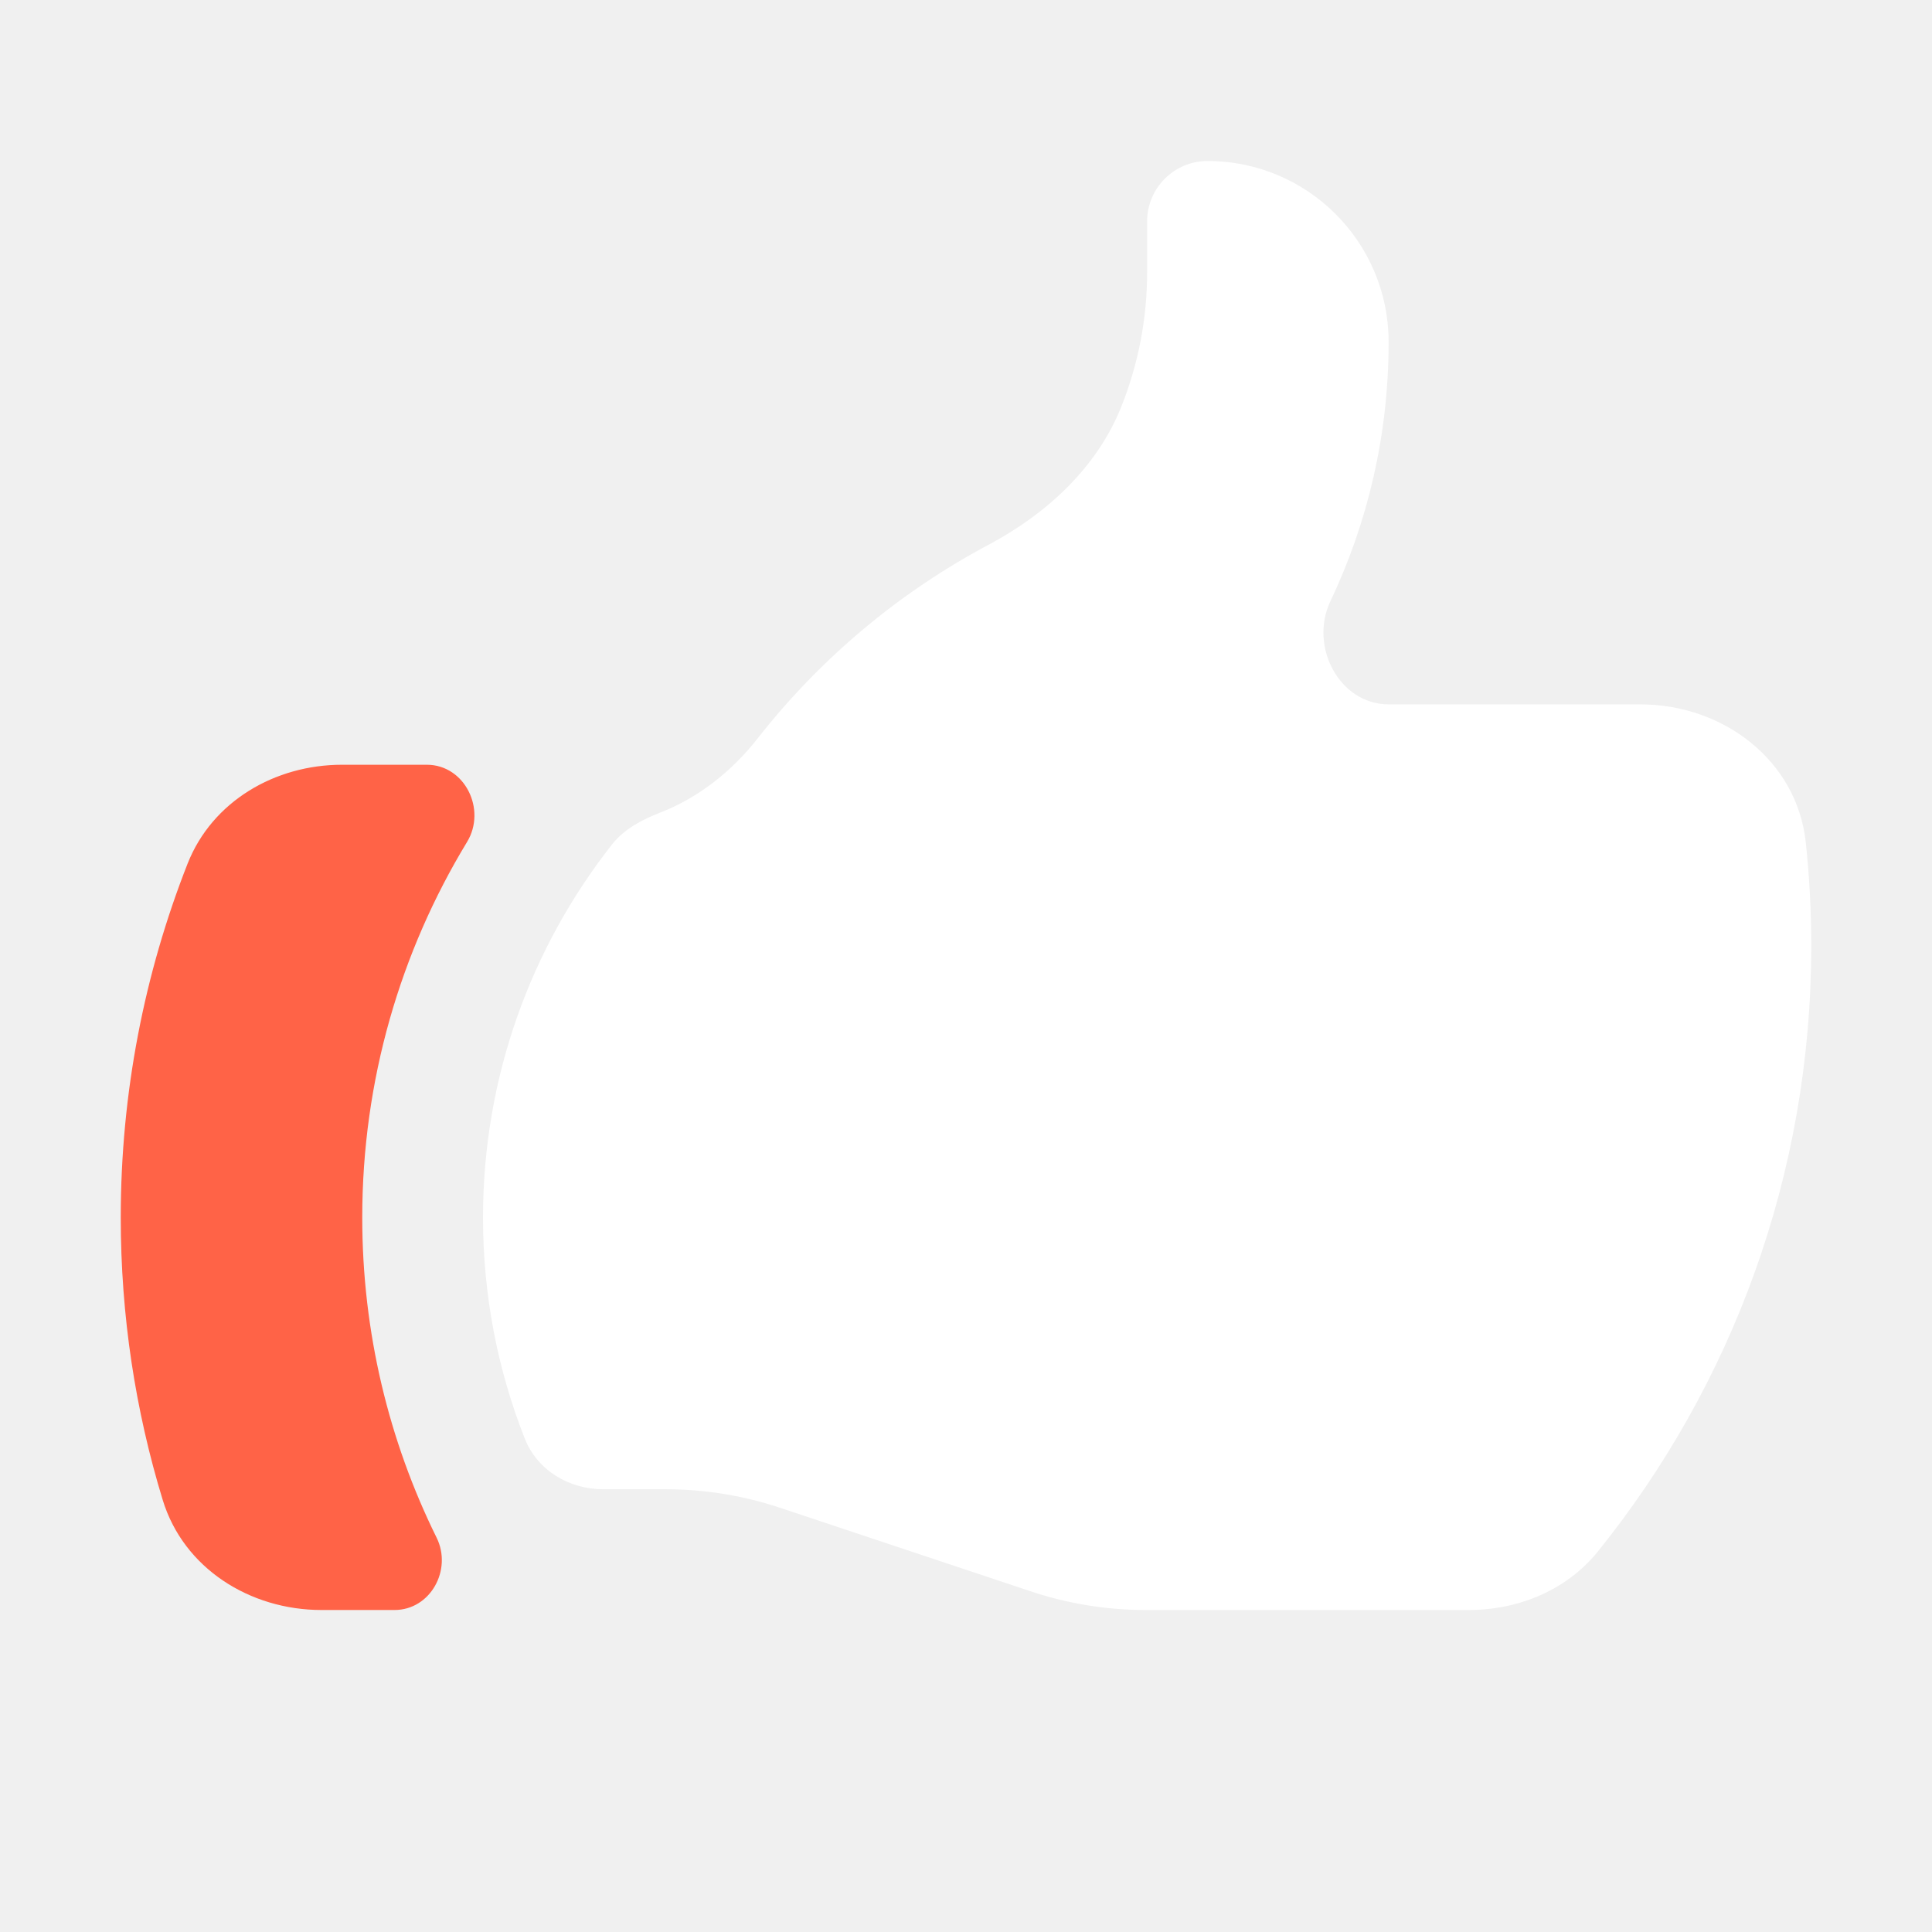
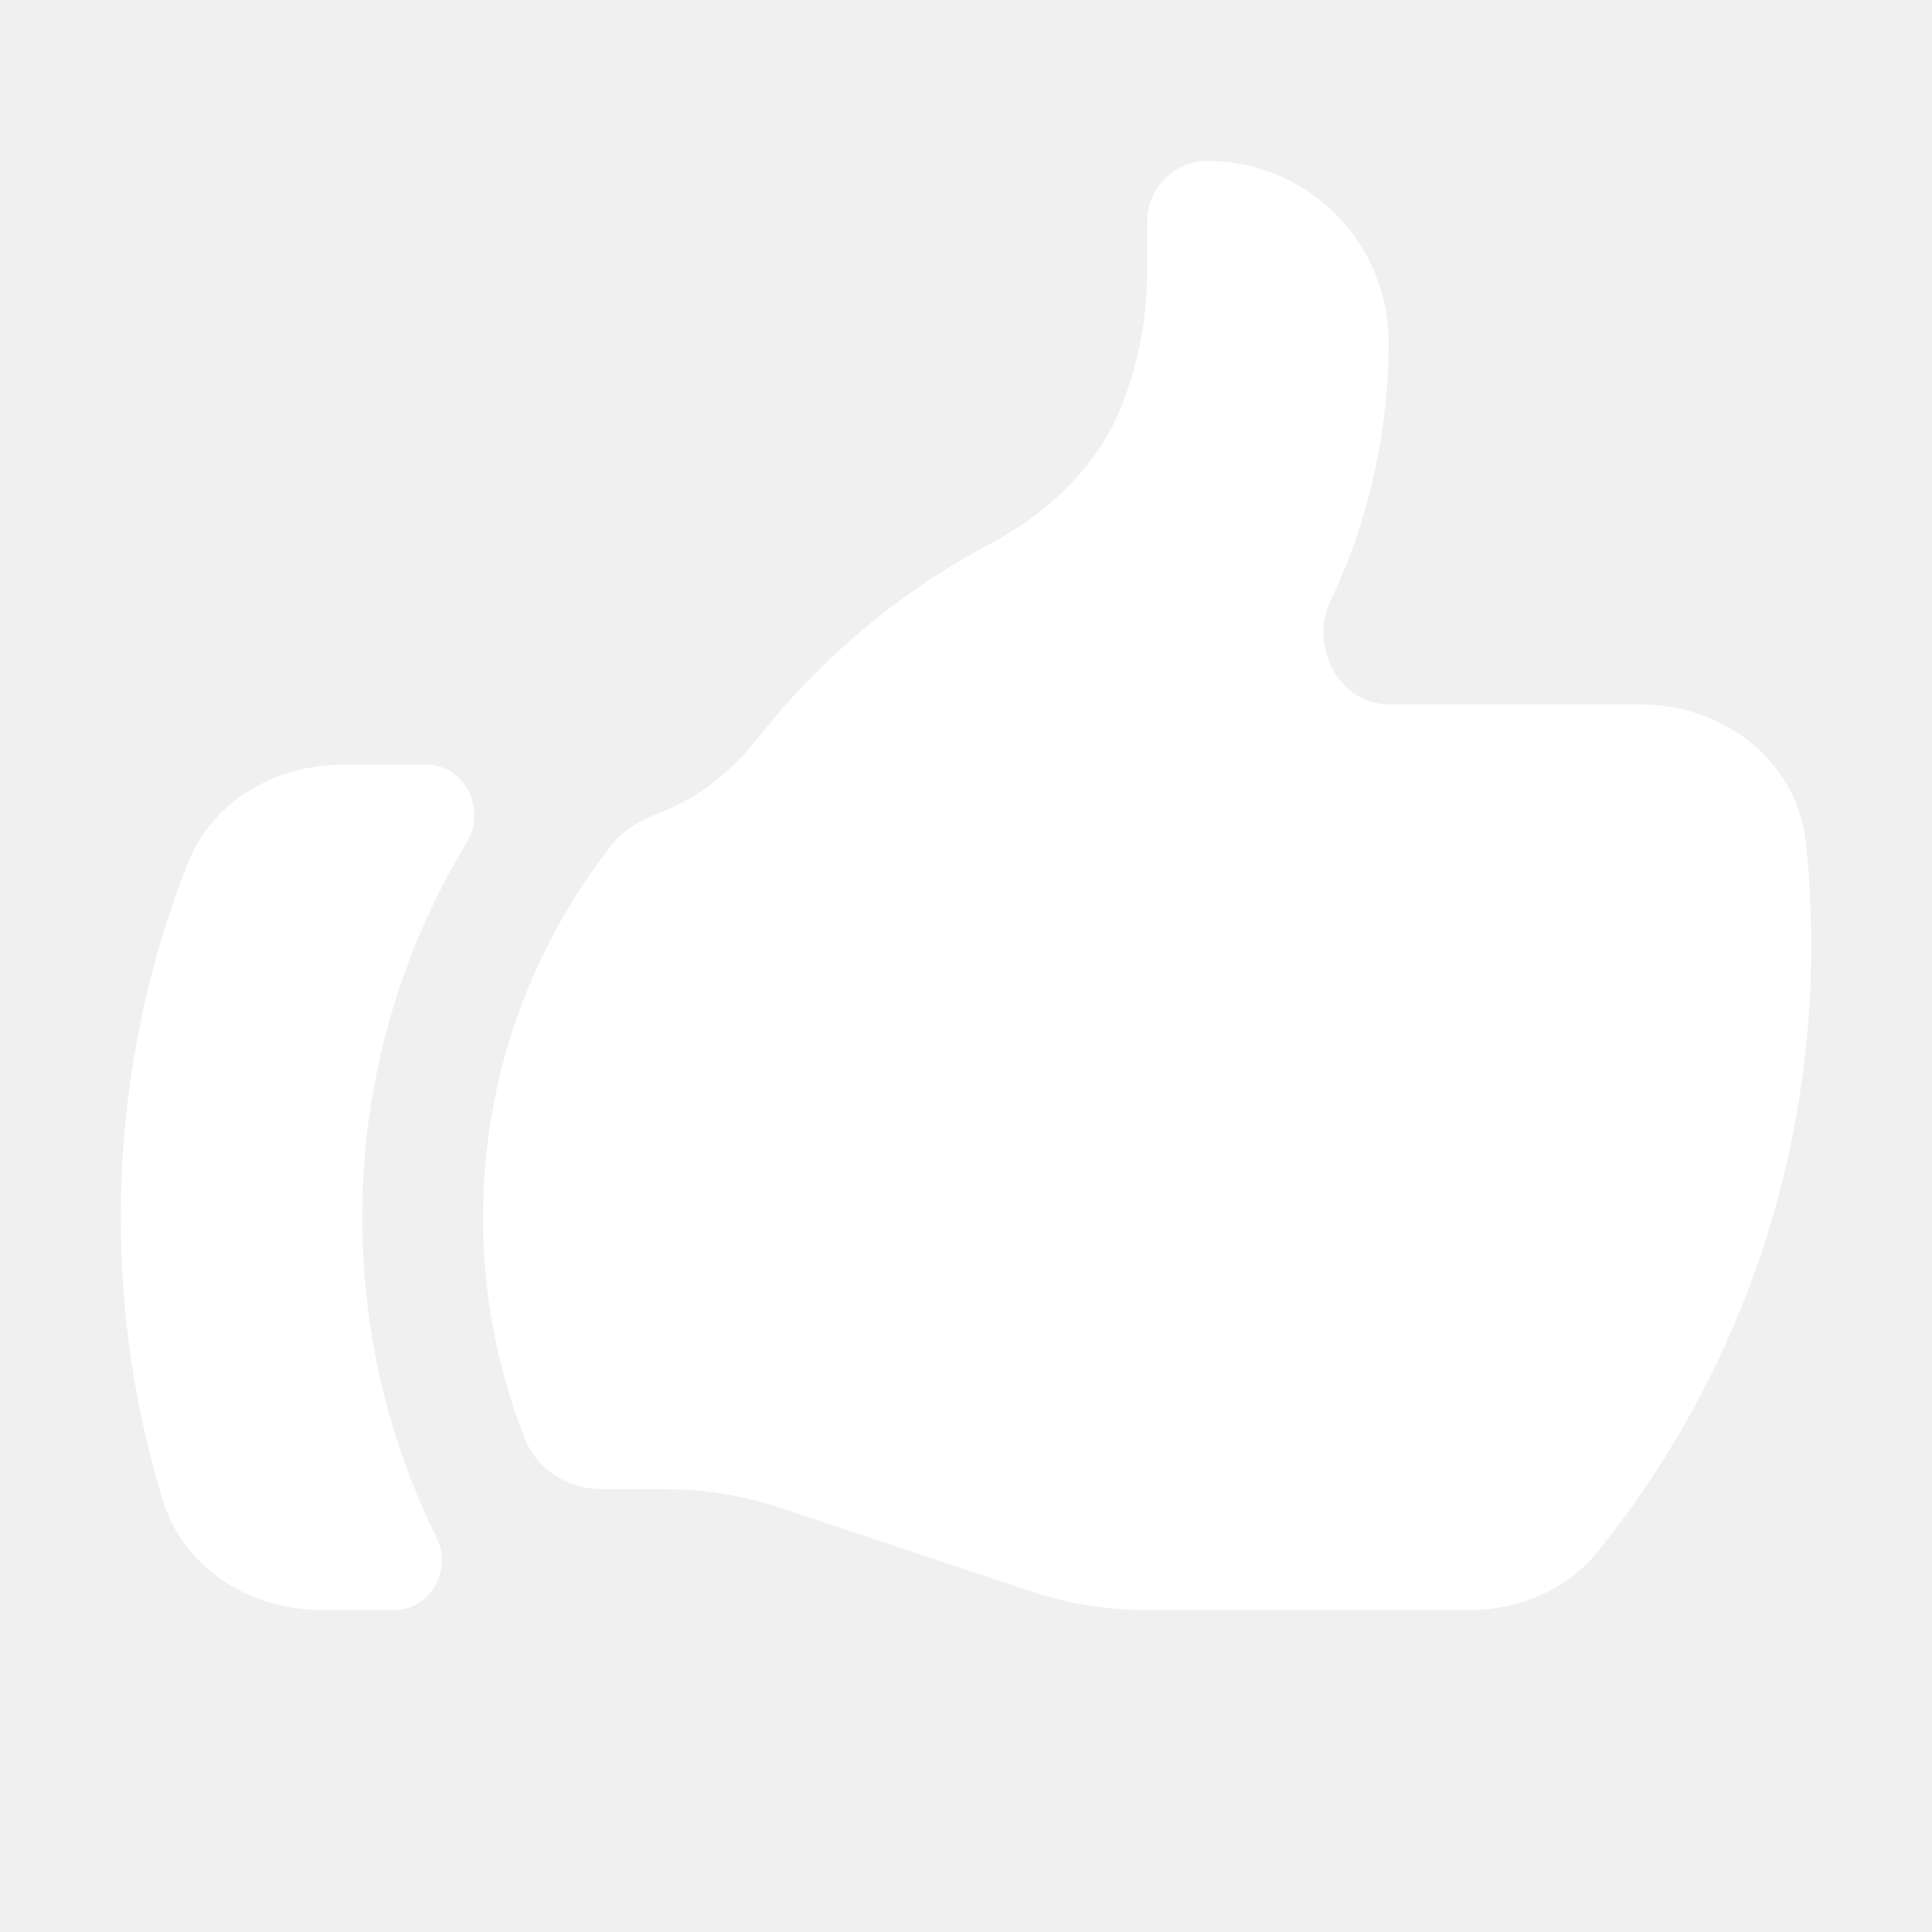
<svg xmlns="http://www.w3.org/2000/svg" width="24" height="24" viewBox="0 0 24 24" fill="none">
  <g id="heroicons-solid/hand-thumb-up">
    <g id="Union">
      <path d="M7.493 18.5C7.068 18.5 6.673 18.264 6.518 17.868C6.183 17.019 6 16.093 6 15.125C6 13.376 6.599 11.767 7.602 10.491C7.753 10.299 7.975 10.182 8.202 10.094C8.675 9.911 9.093 9.58 9.414 9.17C10.187 8.184 11.162 7.363 12.275 6.77C12.998 6.386 13.624 5.814 13.928 5.055C14.141 4.523 14.25 3.956 14.25 3.383V2.75C14.25 2.336 14.586 2 15 2C16.243 2 17.25 3.007 17.25 4.25C17.25 5.402 16.99 6.493 16.527 7.468C16.261 8.026 16.634 8.75 17.252 8.75H20.378C21.404 8.75 22.323 9.444 22.432 10.465C22.477 10.887 22.5 11.316 22.5 11.75C22.5 14.598 21.508 17.214 19.851 19.271C19.463 19.753 18.864 20 18.246 20H14.23C13.747 20 13.266 19.922 12.807 19.769L9.693 18.731C9.234 18.578 8.753 18.5 8.27 18.5H7.493Z" fill="white" />
-       <path d="M2.331 10.727C1.795 12.089 1.5 13.572 1.5 15.125C1.5 16.345 1.682 17.523 2.021 18.632C2.28 19.482 3.104 20 3.993 20H4.901C5.346 20 5.621 19.502 5.424 19.102C4.832 17.903 4.5 16.553 4.5 15.125C4.5 13.417 4.976 11.82 5.802 10.459C6.047 10.056 5.774 9.5 5.302 9.5H4.249C3.417 9.5 2.637 9.953 2.331 10.727Z" fill="tomato" />
+       <path d="M2.331 10.727C1.795 12.089 1.5 13.572 1.5 15.125C1.5 16.345 1.682 17.523 2.021 18.632C2.28 19.482 3.104 20 3.993 20H4.901C5.346 20 5.621 19.502 5.424 19.102C4.832 17.903 4.5 16.553 4.5 15.125C4.5 13.417 4.976 11.82 5.802 10.459C6.047 10.056 5.774 9.5 5.302 9.5H4.249C3.417 9.5 2.637 9.953 2.331 10.727Z" fill="white" />
    </g>
  </g>
</svg>
